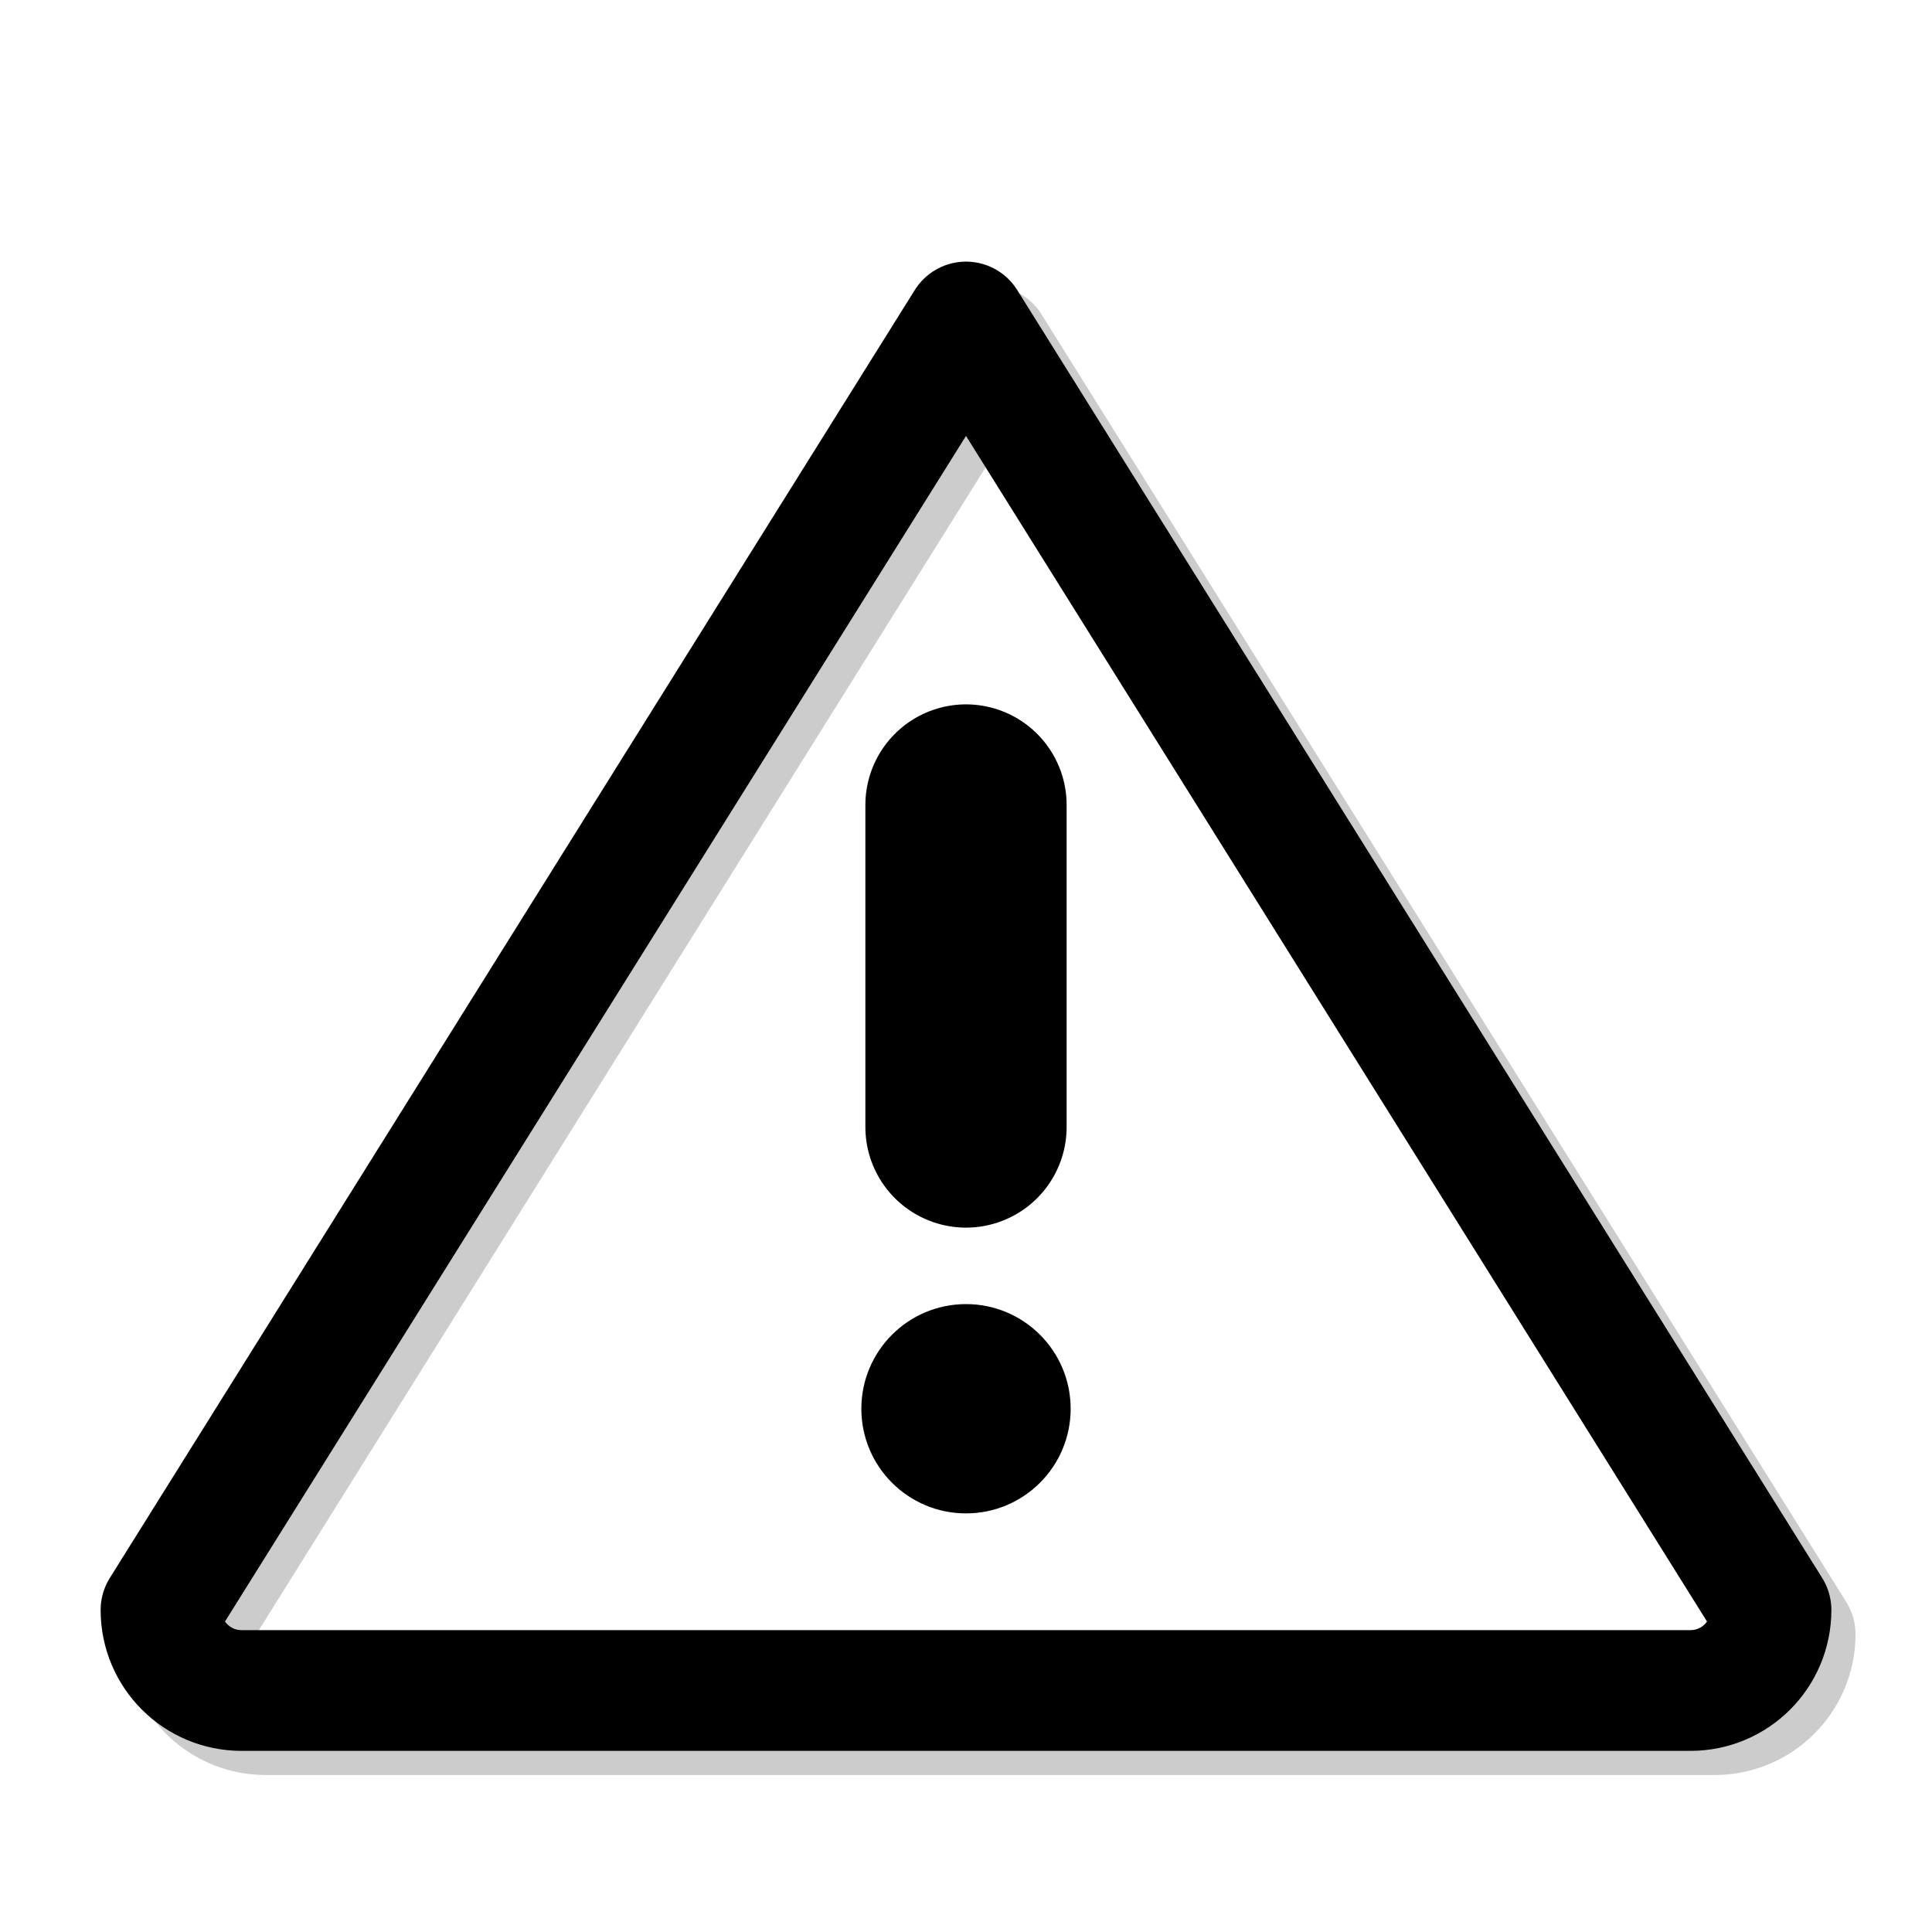
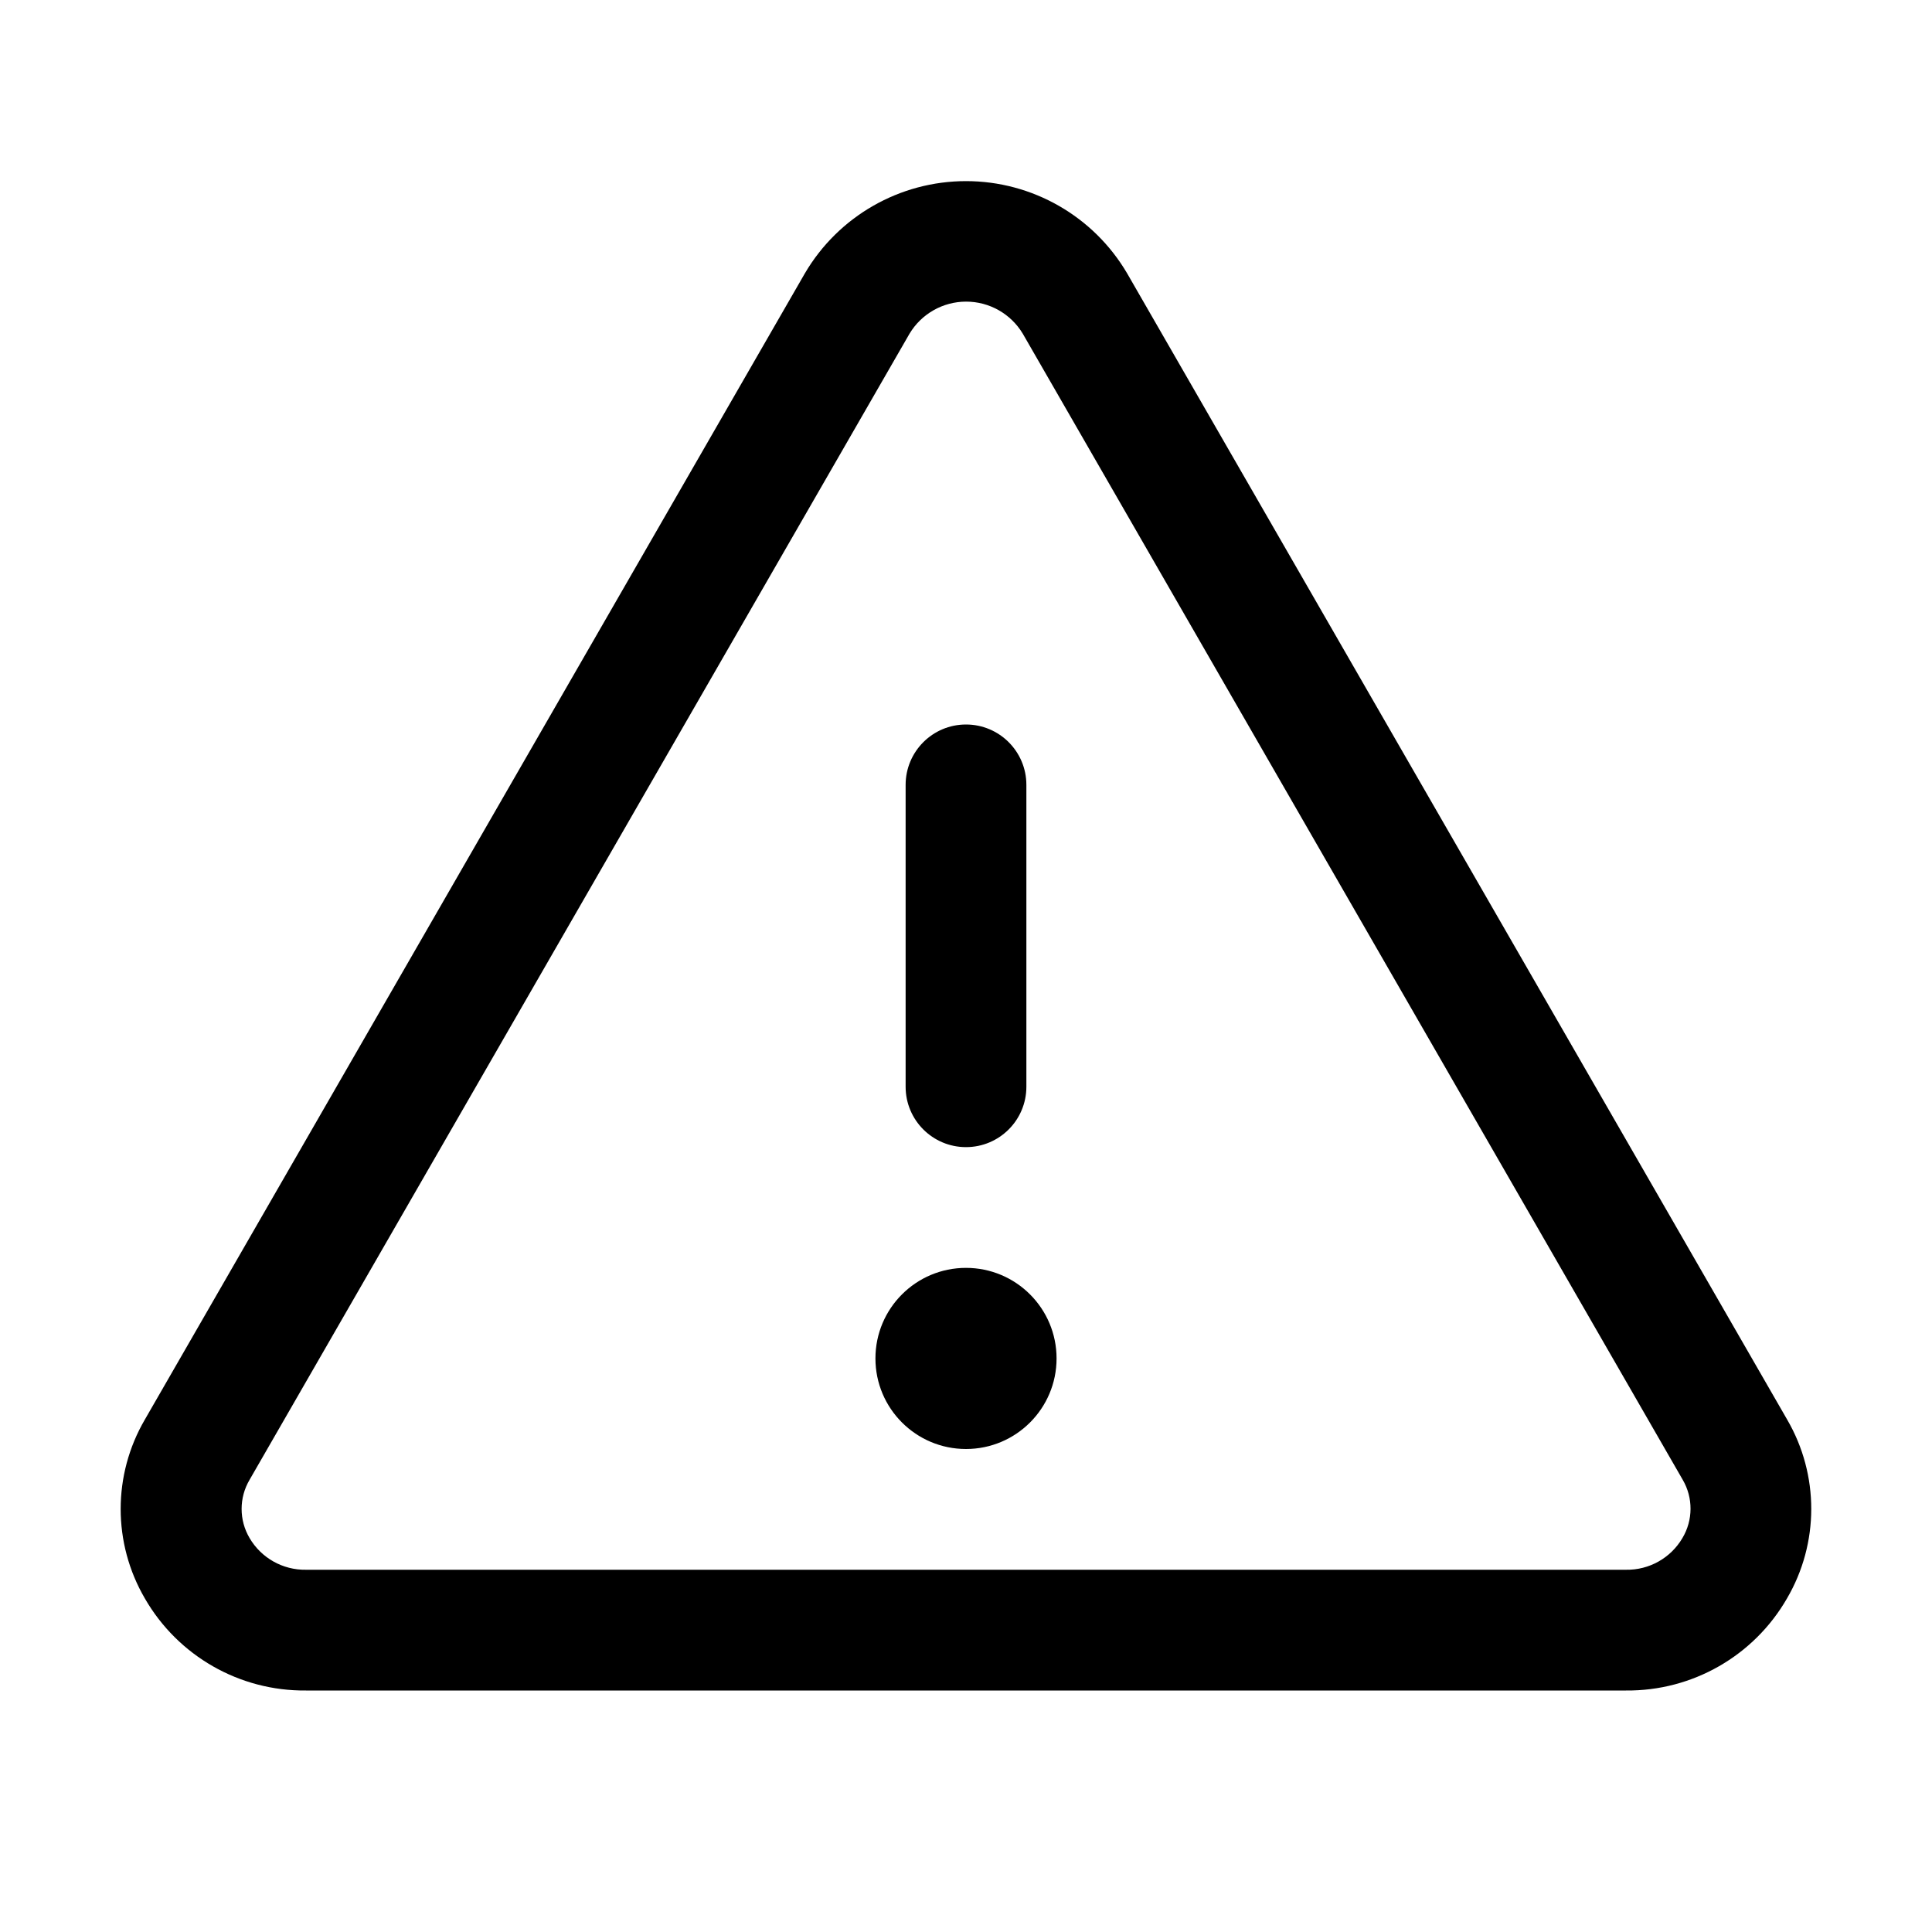
- <svg xmlns="http://www.w3.org/2000/svg" width="24" height="24" viewBox="0 0 24 24" fill="none">
-   <path d="M12 4 L22 20 A1 1 0 0 1 21 21 L3 21 A1 1 0 0 1 2 20 Z" stroke="currentColor" stroke-width="1.5" stroke-linecap="round" stroke-linejoin="round" opacity="0.2" transform="translate(0.3, 0.3)" />
-   <path d="M12 4 L22 20 A1 1 0 0 1 21 21 L3 21 A1 1 0 0 1 2 20 Z" stroke="currentColor" stroke-width="1.5" stroke-linecap="round" stroke-linejoin="round" />
-   <path d="M12 10 V14" stroke="currentColor" stroke-width="2.5" stroke-linecap="round" />
-   <circle cx="12" cy="17.5" r="1.3" fill="currentColor" />
+ <svg xmlns="http://www.w3.org/2000/svg" viewBox="0 0 256 256" fill="none">
+   <path fill="currentColor" d="M236.8,188.09,149.35,36.22h0a24.76,24.76,0,0,0-42.7,0L19.2,188.09a23.51,23.51,0,0,0,0,23.72A24.35,24.35,0,0,0,40.55,224h174.9a24.35,24.35,0,0,0,21.33-12.19A23.51,23.51,0,0,0,236.8,188.09ZM222.93,203.8a8.5,8.5,0,0,1-7.48,4.2H40.55a8.5,8.5,0,0,1-7.48-4.2,7.59,7.59,0,0,1,0-7.72L120.52,44.21a8.75,8.75,0,0,1,15,0l87.45,151.87A7.59,7.59,0,0,1,222.93,203.8ZM120,144V104a8,8,0,0,1,16,0v40a8,8,0,0,1-16,0Zm20,36a12,12,0,1,1-12-12A12,12,0,0,1,140,180Z" />
</svg>
